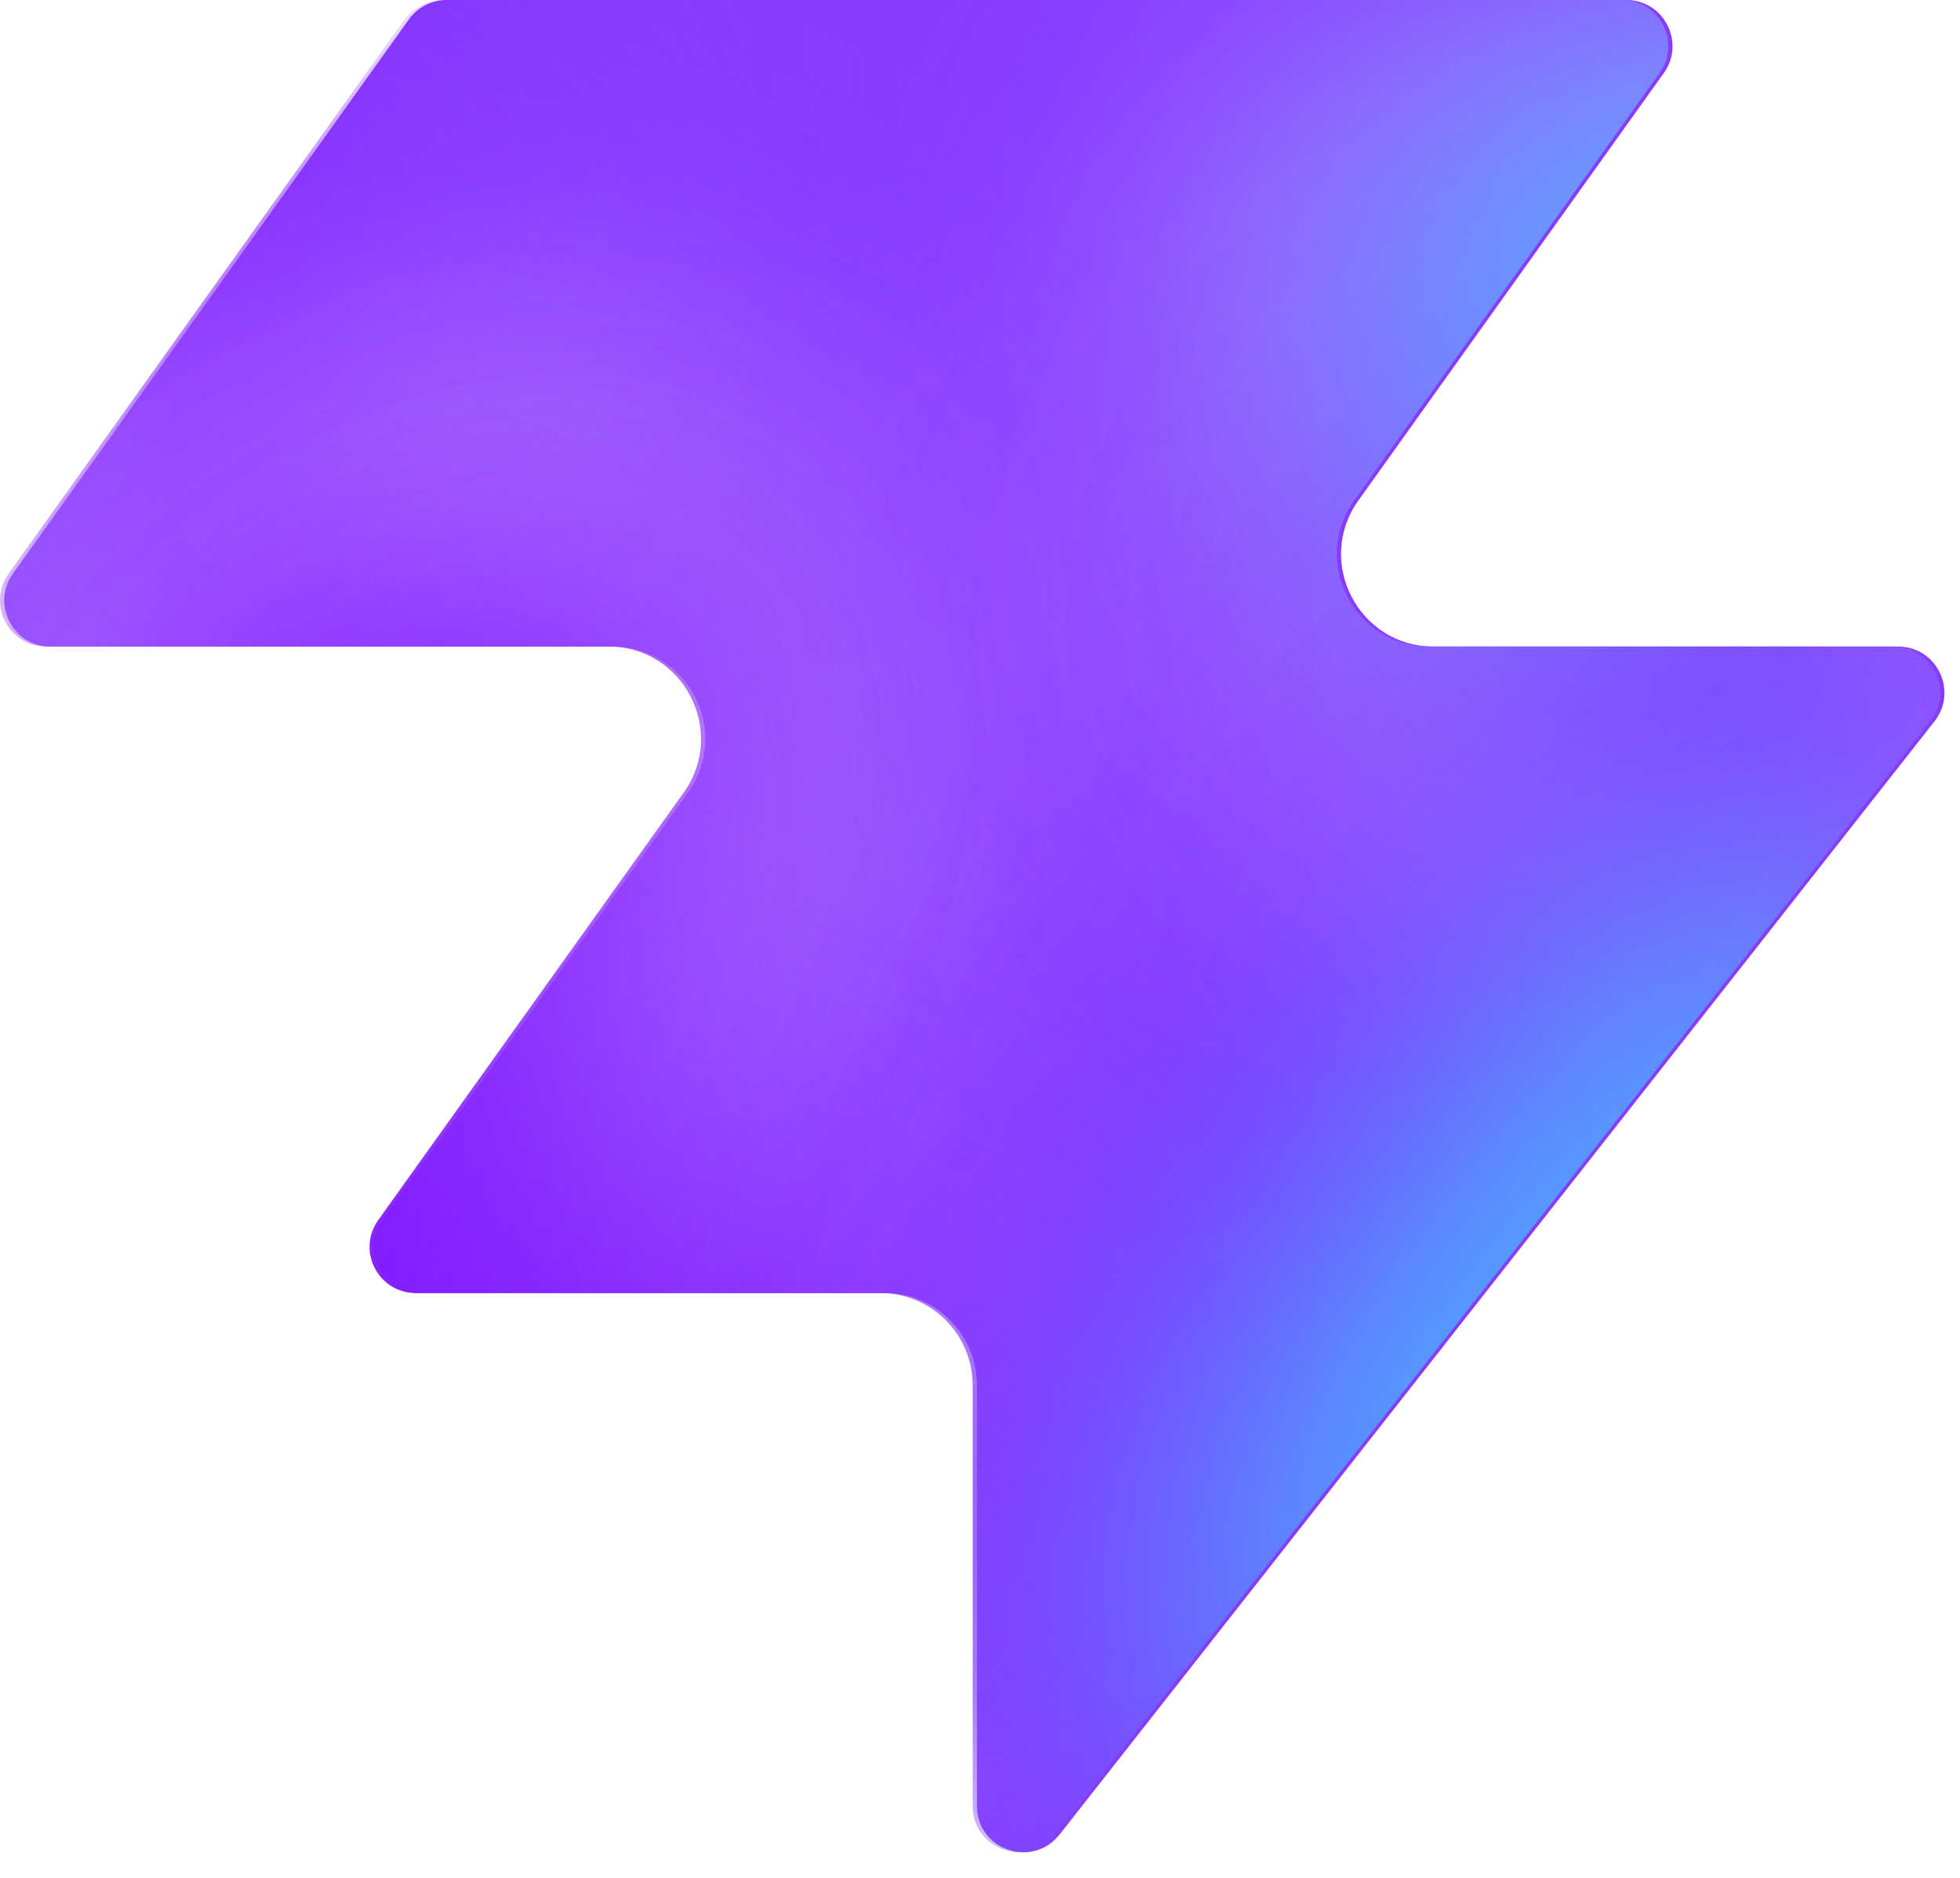
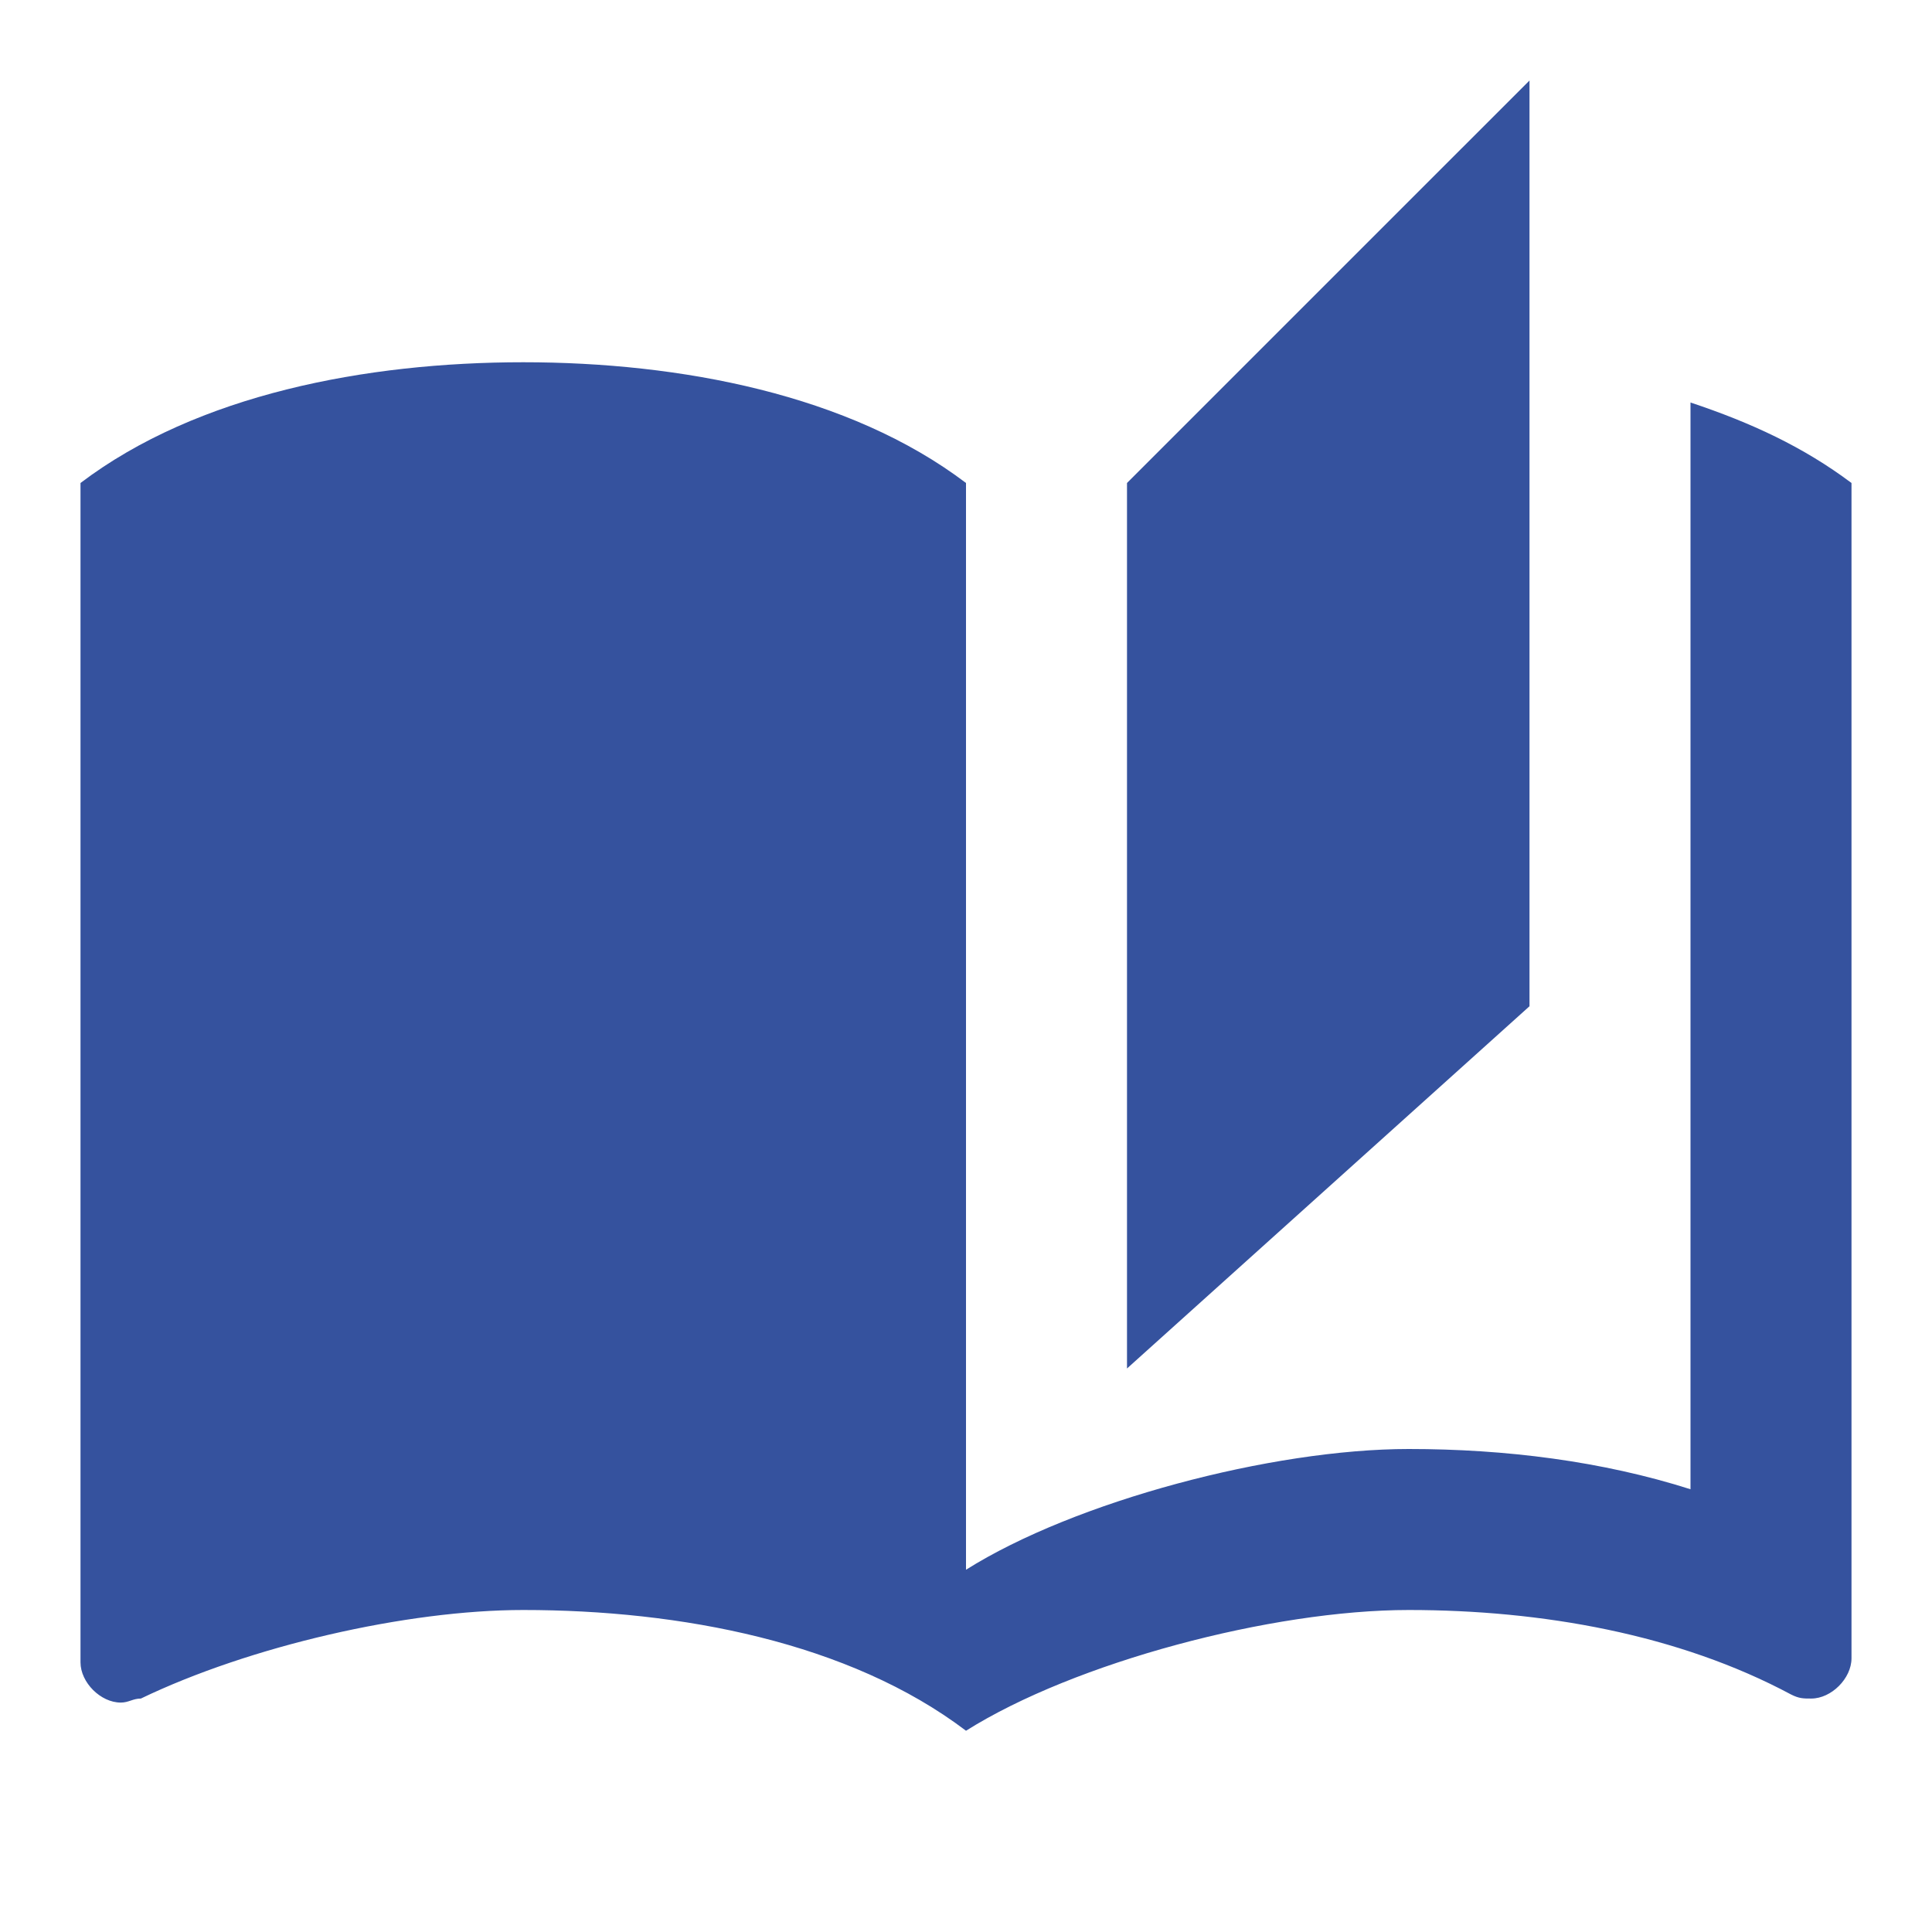
- <svg xmlns="http://www.w3.org/2000/svg" width="48" height="46" fill="none" viewBox="0 0 48 46">
-   <path fill="#863bff" d="M25.946 44.938c-.664.845-2.021.375-2.021-.698V33.937a2.26 2.26 0 0 0-2.262-2.262H10.287c-.92 0-1.456-1.04-.92-1.788l7.48-10.471c1.07-1.497 0-3.578-1.842-3.578H1.237c-.92 0-1.456-1.04-.92-1.788L10.013.474c.214-.297.556-.474.92-.474h28.894c.92 0 1.456 1.04.92 1.788l-7.48 10.471c-1.07 1.498 0 3.579 1.842 3.579h11.377c.943 0 1.473 1.088.89 1.83L25.947 44.94z" style="fill:#863bff;fill:color(display-p3 .525 .23 1);fill-opacity:1" />
-   <mask id="a" width="48" height="46" x="0" y="0" maskUnits="userSpaceOnUse" style="mask-type:alpha">
-     <path fill="#000" d="M25.842 44.938c-.664.844-2.021.375-2.021-.698V33.937a2.26 2.26 0 0 0-2.262-2.262H10.183c-.92 0-1.456-1.04-.92-1.788l7.48-10.471c1.07-1.498 0-3.579-1.842-3.579H1.133c-.92 0-1.456-1.04-.92-1.787L9.91.473c.214-.297.556-.474.92-.474h28.894c.92 0 1.456 1.04.92 1.788l-7.48 10.471c-1.07 1.498 0 3.578 1.842 3.578h11.377c.943 0 1.473 1.088.89 1.832L25.843 44.94z" style="fill:#000;fill-opacity:1" />
-   </mask>
-   <g mask="url(#a)">
-     <g filter="url(#b)">
-       <ellipse cx="5.508" cy="14.704" fill="#ede6ff" rx="5.508" ry="14.704" style="fill:#ede6ff;fill:color(display-p3 .927 .903 1);fill-opacity:1" transform="matrix(.00324 1 1 -.00324 -4.47 31.516)" />
-     </g>
-     <g filter="url(#c)">
-       <ellipse cx="10.399" cy="29.851" fill="#ede6ff" rx="10.399" ry="29.851" style="fill:#ede6ff;fill:color(display-p3 .927 .903 1);fill-opacity:1" transform="matrix(.00324 1 1 -.00324 -39.328 7.883)" />
-     </g>
-     <g filter="url(#d)">
-       <ellipse cx="5.508" cy="30.487" fill="#7e14ff" rx="5.508" ry="30.487" style="fill:#7e14ff;fill:color(display-p3 .492 .077 1);fill-opacity:1" transform="rotate(89.814 -25.913 -14.639)scale(1 -1)" />
-     </g>
-     <g filter="url(#e)">
-       <ellipse cx="5.508" cy="30.599" fill="#7e14ff" rx="5.508" ry="30.599" style="fill:#7e14ff;fill:color(display-p3 .492 .077 1);fill-opacity:1" transform="rotate(89.814 -32.644 -3.334)scale(1 -1)" />
-     </g>
-     <g filter="url(#f)">
-       <ellipse cx="5.508" cy="30.599" fill="#7e14ff" rx="5.508" ry="30.599" style="fill:#7e14ff;fill:color(display-p3 .492 .077 1);fill-opacity:1" transform="matrix(.00324 1 1 -.00324 -34.34 30.47)" />
-     </g>
-     <g filter="url(#g)">
-       <ellipse cx="14.072" cy="22.078" fill="#ede6ff" rx="14.072" ry="22.078" style="fill:#ede6ff;fill:color(display-p3 .927 .903 1);fill-opacity:1" transform="rotate(93.35 24.506 48.493)scale(-1 1)" />
-     </g>
-     <g filter="url(#h)">
-       <ellipse cx="3.47" cy="21.501" fill="#7e14ff" rx="3.47" ry="21.501" style="fill:#7e14ff;fill:color(display-p3 .492 .077 1);fill-opacity:1" transform="rotate(89.009 28.708 47.59)scale(-1 1)" />
-     </g>
-     <g filter="url(#i)">
-       <ellipse cx="3.47" cy="21.501" fill="#7e14ff" rx="3.47" ry="21.501" style="fill:#7e14ff;fill:color(display-p3 .492 .077 1);fill-opacity:1" transform="rotate(89.009 28.708 47.59)scale(-1 1)" />
-     </g>
-     <g filter="url(#j)">
-       <ellipse cx=".387" cy="8.972" fill="#7e14ff" rx="4.407" ry="29.108" style="fill:#7e14ff;fill:color(display-p3 .492 .077 1);fill-opacity:1" transform="rotate(39.51 .387 8.972)" />
-     </g>
-     <g filter="url(#k)">
-       <ellipse cx="47.523" cy="-6.092" fill="#7e14ff" rx="4.407" ry="29.108" style="fill:#7e14ff;fill:color(display-p3 .492 .077 1);fill-opacity:1" transform="rotate(37.892 47.523 -6.092)" />
-     </g>
-     <g filter="url(#l)">
-       <ellipse cx="41.412" cy="6.333" fill="#47bfff" rx="5.971" ry="9.665" style="fill:#47bfff;fill:color(display-p3 .28 .748 1);fill-opacity:1" transform="rotate(37.892 41.412 6.333)" />
-     </g>
-     <g filter="url(#m)">
-       <ellipse cx="-1.879" cy="38.332" fill="#7e14ff" rx="4.407" ry="29.108" style="fill:#7e14ff;fill:color(display-p3 .492 .077 1);fill-opacity:1" transform="rotate(37.892 -1.88 38.332)" />
-     </g>
-     <g filter="url(#n)">
-       <ellipse cx="-1.879" cy="38.332" fill="#7e14ff" rx="4.407" ry="29.108" style="fill:#7e14ff;fill:color(display-p3 .492 .077 1);fill-opacity:1" transform="rotate(37.892 -1.88 38.332)" />
-     </g>
-     <g filter="url(#o)">
-       <ellipse cx="35.651" cy="29.907" fill="#7e14ff" rx="4.407" ry="29.108" style="fill:#7e14ff;fill:color(display-p3 .492 .077 1);fill-opacity:1" transform="rotate(37.892 35.651 29.907)" />
-     </g>
-     <g filter="url(#p)">
-       <ellipse cx="38.418" cy="32.4" fill="#47bfff" rx="5.971" ry="15.297" style="fill:#47bfff;fill:color(display-p3 .28 .748 1);fill-opacity:1" transform="rotate(37.892 38.418 32.4)" />
-     </g>
-   </g>
-   <defs>
-     <filter id="b" width="60.045" height="41.654" x="-19.77" y="16.149" color-interpolation-filters="sRGB" filterUnits="userSpaceOnUse">
-       <feFlood flood-opacity="0" result="BackgroundImageFix" />
-       <feBlend in="SourceGraphic" in2="BackgroundImageFix" result="shape" />
-       <feGaussianBlur result="effect1_foregroundBlur_2002_17158" stdDeviation="7.659" />
-     </filter>
-     <filter id="c" width="90.34" height="51.437" x="-54.613" y="-7.533" color-interpolation-filters="sRGB" filterUnits="userSpaceOnUse">
-       <feFlood flood-opacity="0" result="BackgroundImageFix" />
-       <feBlend in="SourceGraphic" in2="BackgroundImageFix" result="shape" />
-       <feGaussianBlur result="effect1_foregroundBlur_2002_17158" stdDeviation="7.659" />
-     </filter>
-     <filter id="d" width="79.355" height="29.4" x="-49.64" y="2.03" color-interpolation-filters="sRGB" filterUnits="userSpaceOnUse">
-       <feFlood flood-opacity="0" result="BackgroundImageFix" />
-       <feBlend in="SourceGraphic" in2="BackgroundImageFix" result="shape" />
-       <feGaussianBlur result="effect1_foregroundBlur_2002_17158" stdDeviation="4.596" />
-     </filter>
-     <filter id="e" width="79.579" height="29.4" x="-45.045" y="20.029" color-interpolation-filters="sRGB" filterUnits="userSpaceOnUse">
-       <feFlood flood-opacity="0" result="BackgroundImageFix" />
-       <feBlend in="SourceGraphic" in2="BackgroundImageFix" result="shape" />
-       <feGaussianBlur result="effect1_foregroundBlur_2002_17158" stdDeviation="4.596" />
-     </filter>
-     <filter id="f" width="79.579" height="29.4" x="-43.513" y="21.178" color-interpolation-filters="sRGB" filterUnits="userSpaceOnUse">
-       <feFlood flood-opacity="0" result="BackgroundImageFix" />
-       <feBlend in="SourceGraphic" in2="BackgroundImageFix" result="shape" />
-       <feGaussianBlur result="effect1_foregroundBlur_2002_17158" stdDeviation="4.596" />
-     </filter>
-     <filter id="g" width="74.749" height="58.852" x="15.756" y="-17.901" color-interpolation-filters="sRGB" filterUnits="userSpaceOnUse">
-       <feFlood flood-opacity="0" result="BackgroundImageFix" />
-       <feBlend in="SourceGraphic" in2="BackgroundImageFix" result="shape" />
-       <feGaussianBlur result="effect1_foregroundBlur_2002_17158" stdDeviation="7.659" />
-     </filter>
-     <filter id="h" width="61.377" height="25.362" x="23.548" y="2.284" color-interpolation-filters="sRGB" filterUnits="userSpaceOnUse">
-       <feFlood flood-opacity="0" result="BackgroundImageFix" />
-       <feBlend in="SourceGraphic" in2="BackgroundImageFix" result="shape" />
-       <feGaussianBlur result="effect1_foregroundBlur_2002_17158" stdDeviation="4.596" />
-     </filter>
-     <filter id="i" width="61.377" height="25.362" x="23.548" y="2.284" color-interpolation-filters="sRGB" filterUnits="userSpaceOnUse">
-       <feFlood flood-opacity="0" result="BackgroundImageFix" />
-       <feBlend in="SourceGraphic" in2="BackgroundImageFix" result="shape" />
-       <feGaussianBlur result="effect1_foregroundBlur_2002_17158" stdDeviation="4.596" />
-     </filter>
-     <filter id="j" width="56.045" height="63.649" x="-27.636" y="-22.853" color-interpolation-filters="sRGB" filterUnits="userSpaceOnUse">
-       <feFlood flood-opacity="0" result="BackgroundImageFix" />
-       <feBlend in="SourceGraphic" in2="BackgroundImageFix" result="shape" />
-       <feGaussianBlur result="effect1_foregroundBlur_2002_17158" stdDeviation="4.596" />
-     </filter>
-     <filter id="k" width="54.814" height="64.646" x="20.116" y="-38.415" color-interpolation-filters="sRGB" filterUnits="userSpaceOnUse">
-       <feFlood flood-opacity="0" result="BackgroundImageFix" />
-       <feBlend in="SourceGraphic" in2="BackgroundImageFix" result="shape" />
-       <feGaussianBlur result="effect1_foregroundBlur_2002_17158" stdDeviation="4.596" />
-     </filter>
-     <filter id="l" width="33.541" height="35.313" x="24.641" y="-11.323" color-interpolation-filters="sRGB" filterUnits="userSpaceOnUse">
-       <feFlood flood-opacity="0" result="BackgroundImageFix" />
-       <feBlend in="SourceGraphic" in2="BackgroundImageFix" result="shape" />
-       <feGaussianBlur result="effect1_foregroundBlur_2002_17158" stdDeviation="4.596" />
-     </filter>
-     <filter id="m" width="54.814" height="64.646" x="-29.286" y="6.009" color-interpolation-filters="sRGB" filterUnits="userSpaceOnUse">
-       <feFlood flood-opacity="0" result="BackgroundImageFix" />
-       <feBlend in="SourceGraphic" in2="BackgroundImageFix" result="shape" />
-       <feGaussianBlur result="effect1_foregroundBlur_2002_17158" stdDeviation="4.596" />
-     </filter>
-     <filter id="n" width="54.814" height="64.646" x="-29.286" y="6.009" color-interpolation-filters="sRGB" filterUnits="userSpaceOnUse">
-       <feFlood flood-opacity="0" result="BackgroundImageFix" />
-       <feBlend in="SourceGraphic" in2="BackgroundImageFix" result="shape" />
-       <feGaussianBlur result="effect1_foregroundBlur_2002_17158" stdDeviation="4.596" />
-     </filter>
-     <filter id="o" width="54.814" height="64.646" x="8.244" y="-2.416" color-interpolation-filters="sRGB" filterUnits="userSpaceOnUse">
-       <feFlood flood-opacity="0" result="BackgroundImageFix" />
-       <feBlend in="SourceGraphic" in2="BackgroundImageFix" result="shape" />
-       <feGaussianBlur result="effect1_foregroundBlur_2002_17158" stdDeviation="4.596" />
-     </filter>
-     <filter id="p" width="39.409" height="43.623" x="18.713" y="10.588" color-interpolation-filters="sRGB" filterUnits="userSpaceOnUse">
-       <feFlood flood-opacity="0" result="BackgroundImageFix" />
-       <feBlend in="SourceGraphic" in2="BackgroundImageFix" result="shape" />
-       <feGaussianBlur result="effect1_foregroundBlur_2002_17158" stdDeviation="4.596" />
-     </filter>
-   </defs>
+ <svg xmlns="http://www.w3.org/2000/svg" height="24px" viewBox="0 0 24 24" width="24px" fill="#35529E">
+   <path d="M0 0h24v24H0V0z" fill="none" />
+   <path d="M19 1l-5 5v11l5-4.5V1zM1 6v14.65c0 .25.25.5.5.5.1 0 .15-.05.25-.05C3.1 20.45 5.05 20 6.5 20c1.95 0 4.05.4 5.5 1.5V6c-1.45-1.1-3.55-1.5-5.5-1.5S2.45 4.9 1 6zm22 13.5V6c-.6-.45-1.25-.75-2-1v13.5c-1.1-.35-2.3-.5-3.5-.5-1.7 0-4.15.65-5.5 1.5v2c1.35-.85 3.8-1.5 5.5-1.5 1.65 0 3.35.3 4.75 1.05.1.05.15.05.25.05.25 0 .5-.25.5-.5v-1.1z" />
</svg>
